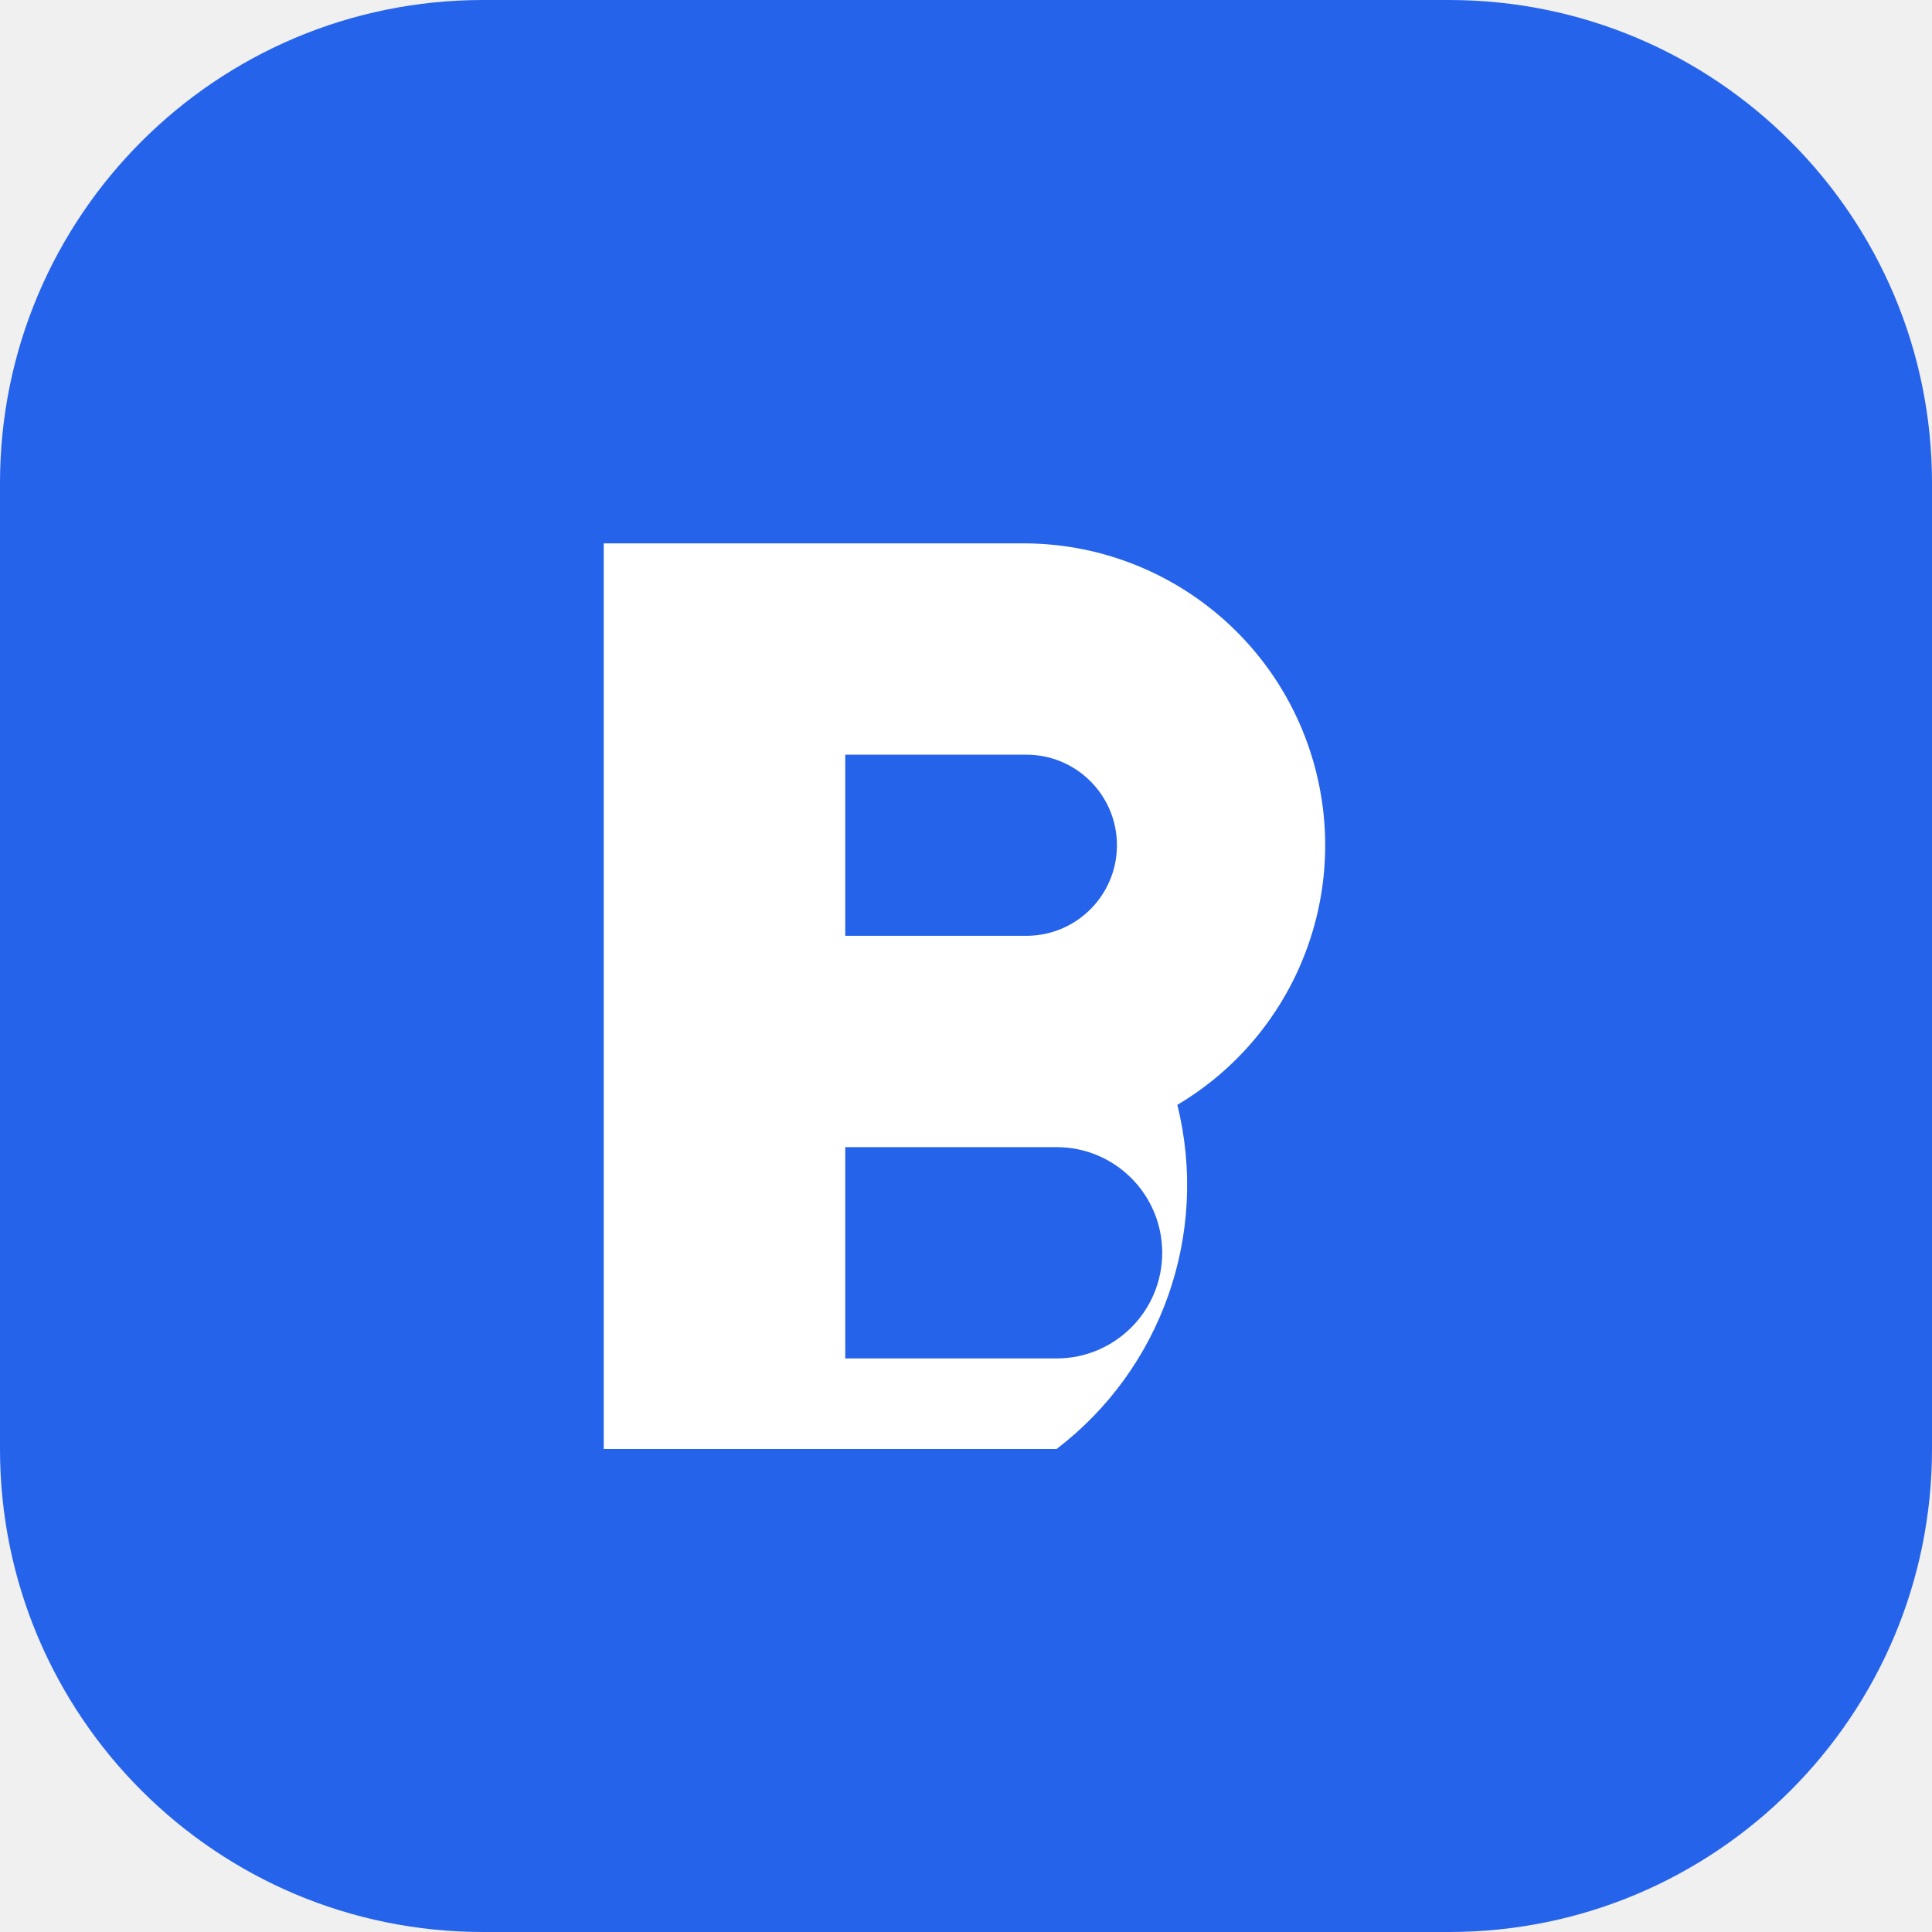
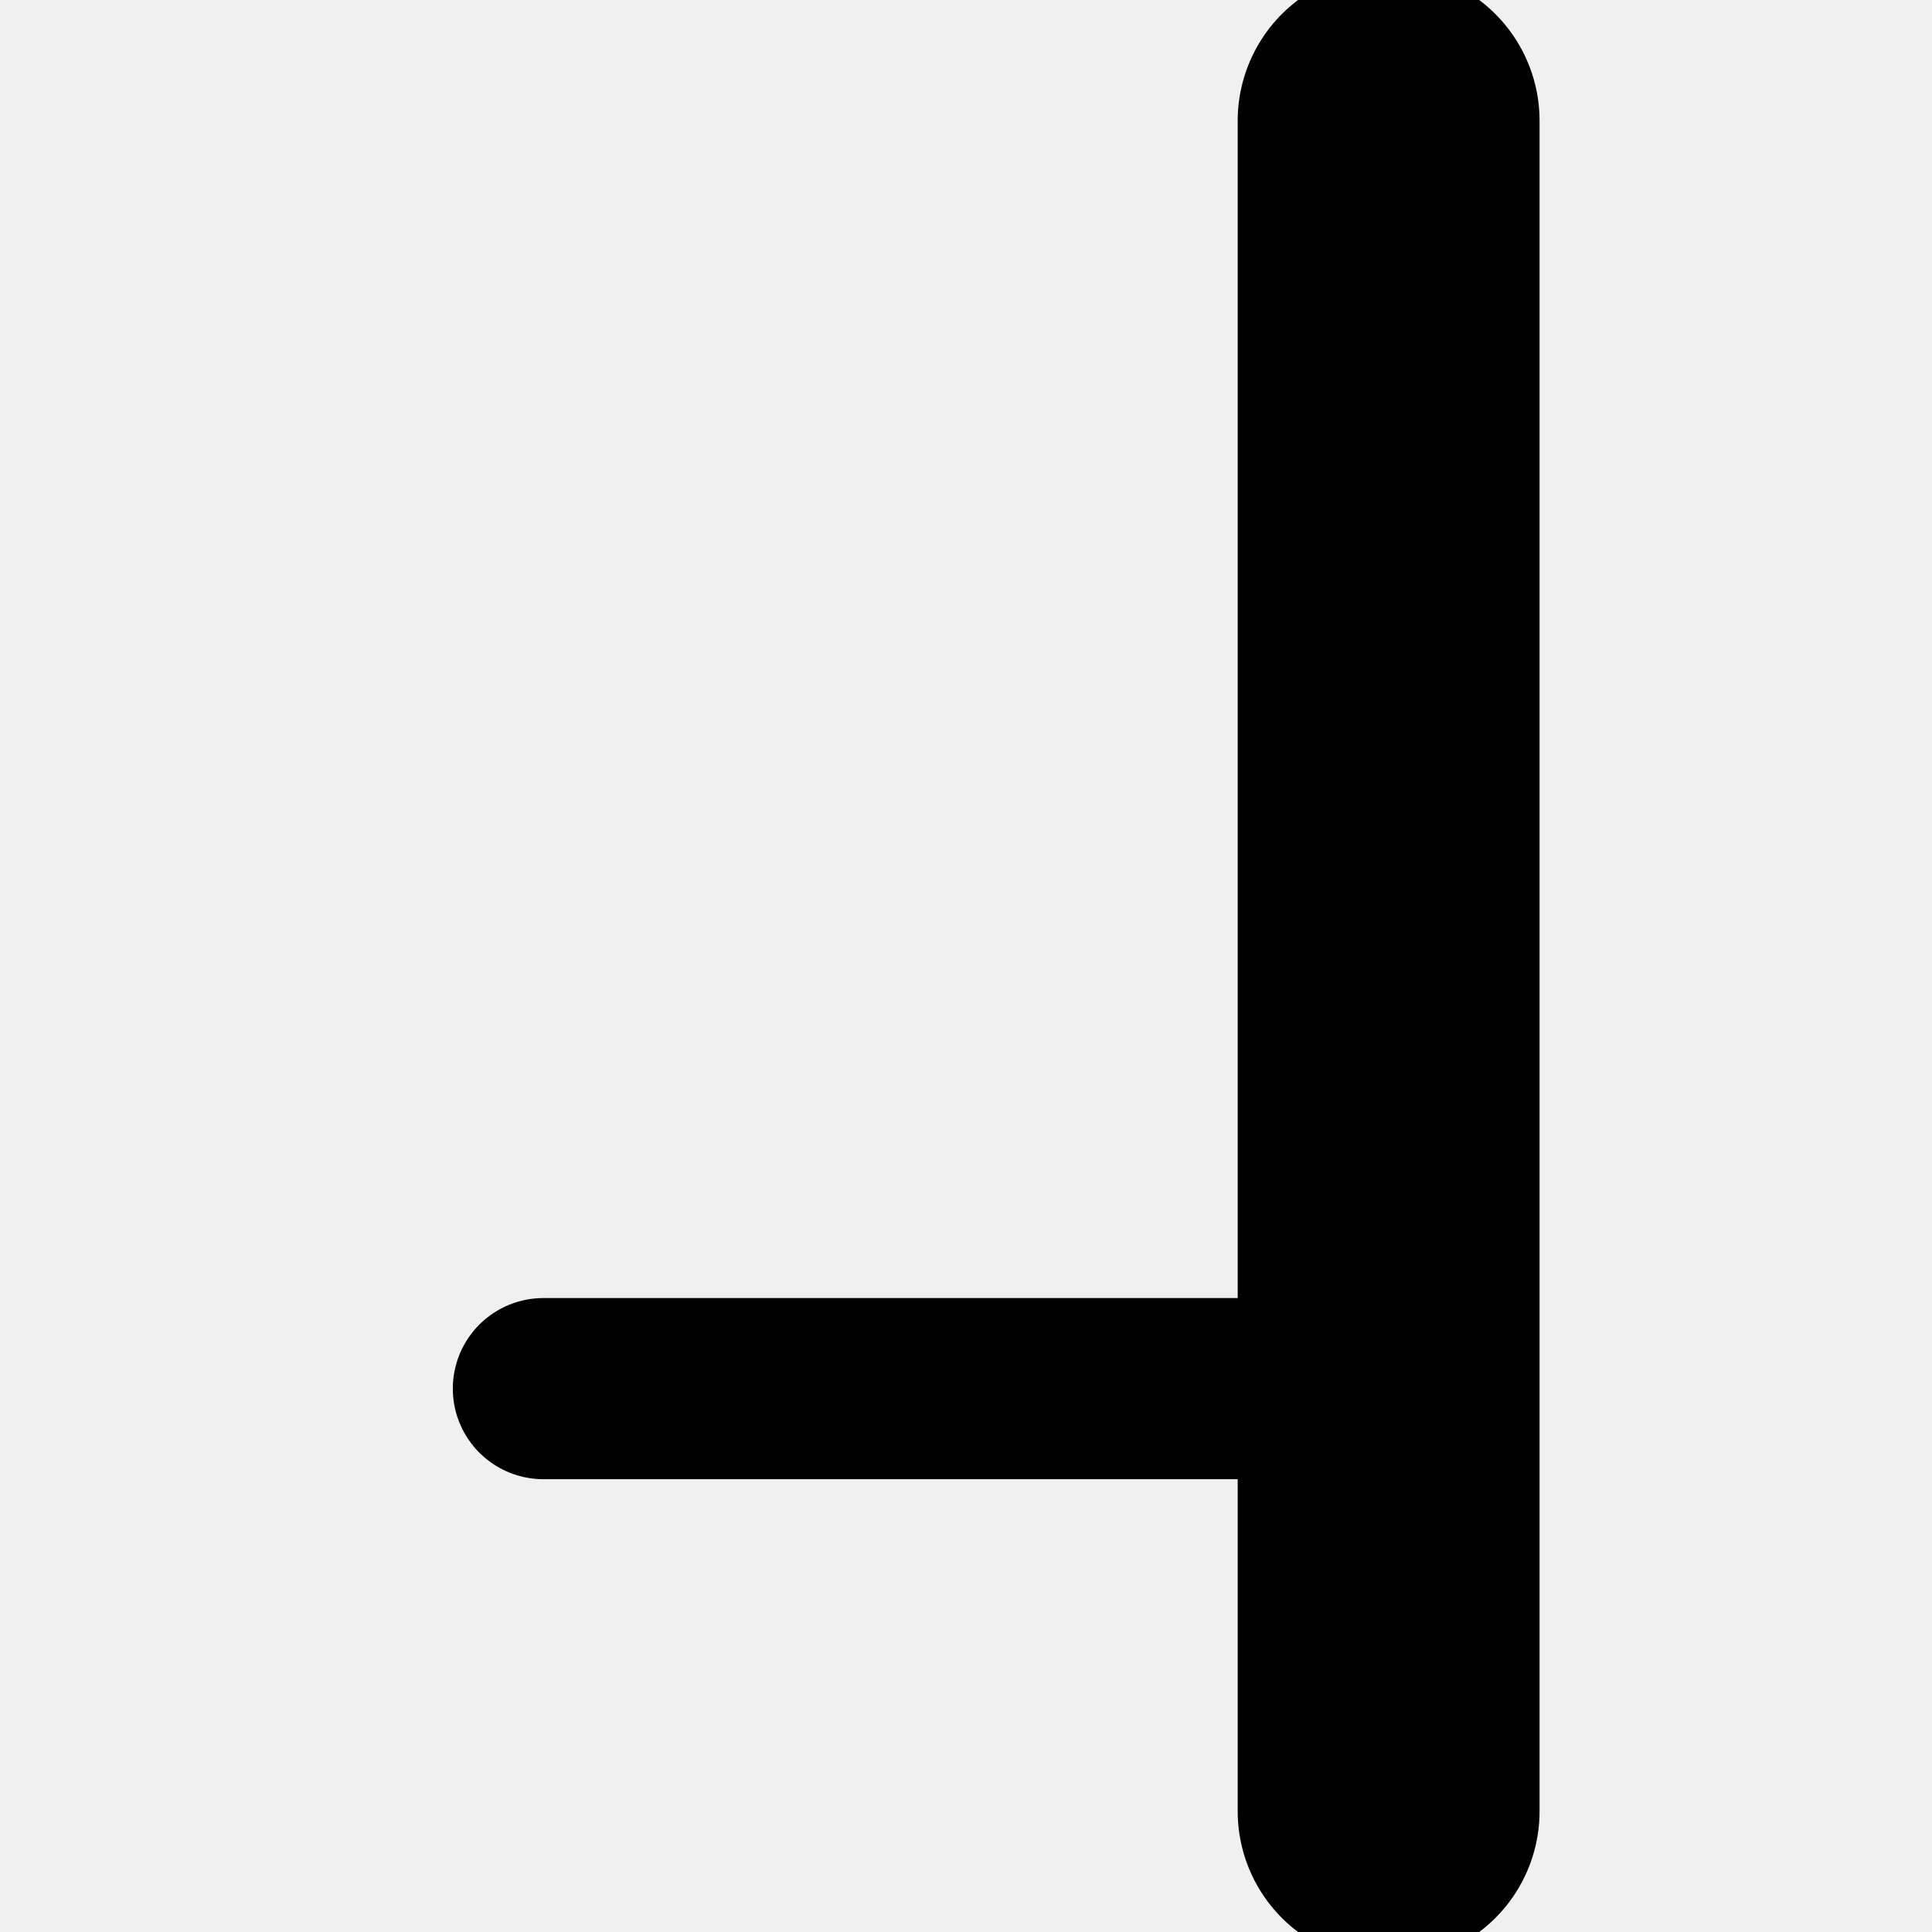
- <svg xmlns="http://www.w3.org/2000/svg" viewBox="0 0 32 32">
-   <rect width="32" height="32" rx="8" fill="#2563eb" />
-   <path d="M10 9h7a5 5 0 0 1 2.5 9.3A5.5 5.5 0 0 1 17.5 24H10zm4 3.5v3h3a1.5 1.5 0 0 0 0-3zm0 6.5v3.5h3.5a1.75 1.75 0 0 0 0-3.5z" fill="#fff" />
+ <svg xmlns="http://www.w3.org/2000/svg" width="64" height="64" viewBox="0 0 64 64">
+   <style>
+     @media (prefers-color-scheme: light) { :root { color: #000; } }
+     @media (prefers-color-scheme: dark) { :root { color: #fff; } }
+ </style>
+   <line x1="46" y1="4" x2="46" y2="60" stroke="currentColor" stroke-width="10" stroke-linecap="round" />
+   <line x1="18" y1="46" x2="46" y2="46" stroke="currentColor" stroke-width="6" stroke-linecap="round" />
</svg>
